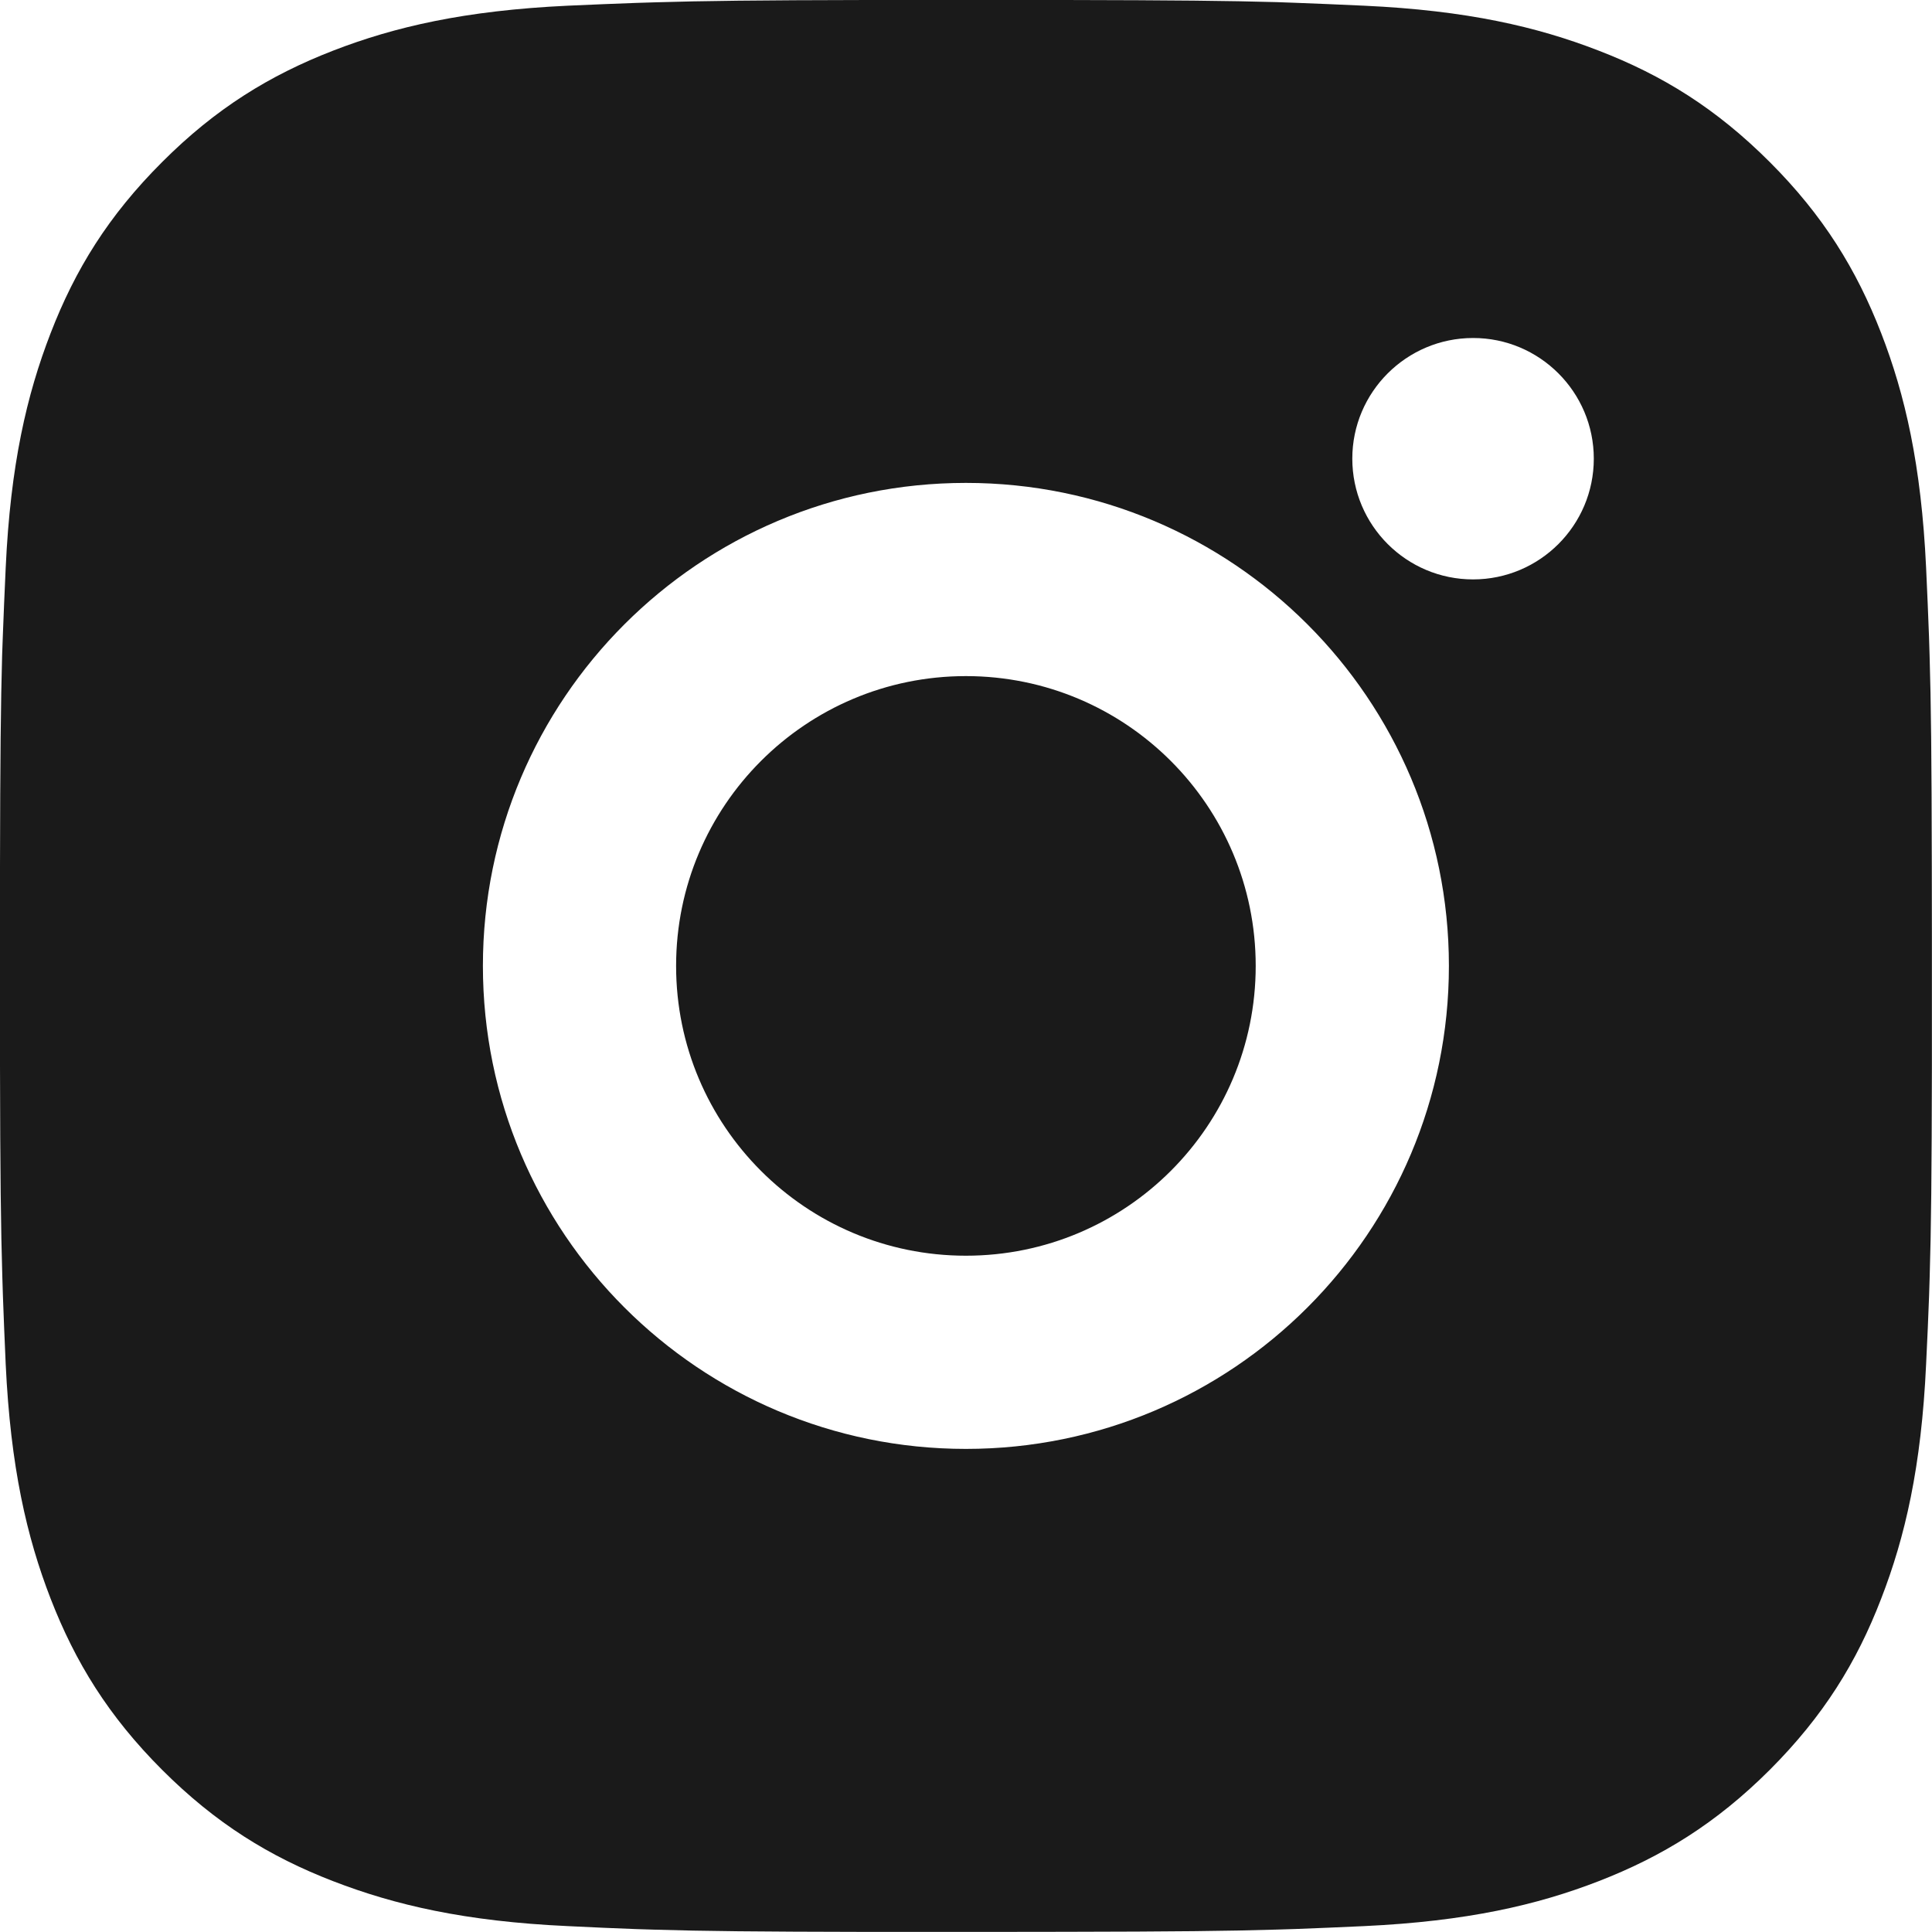
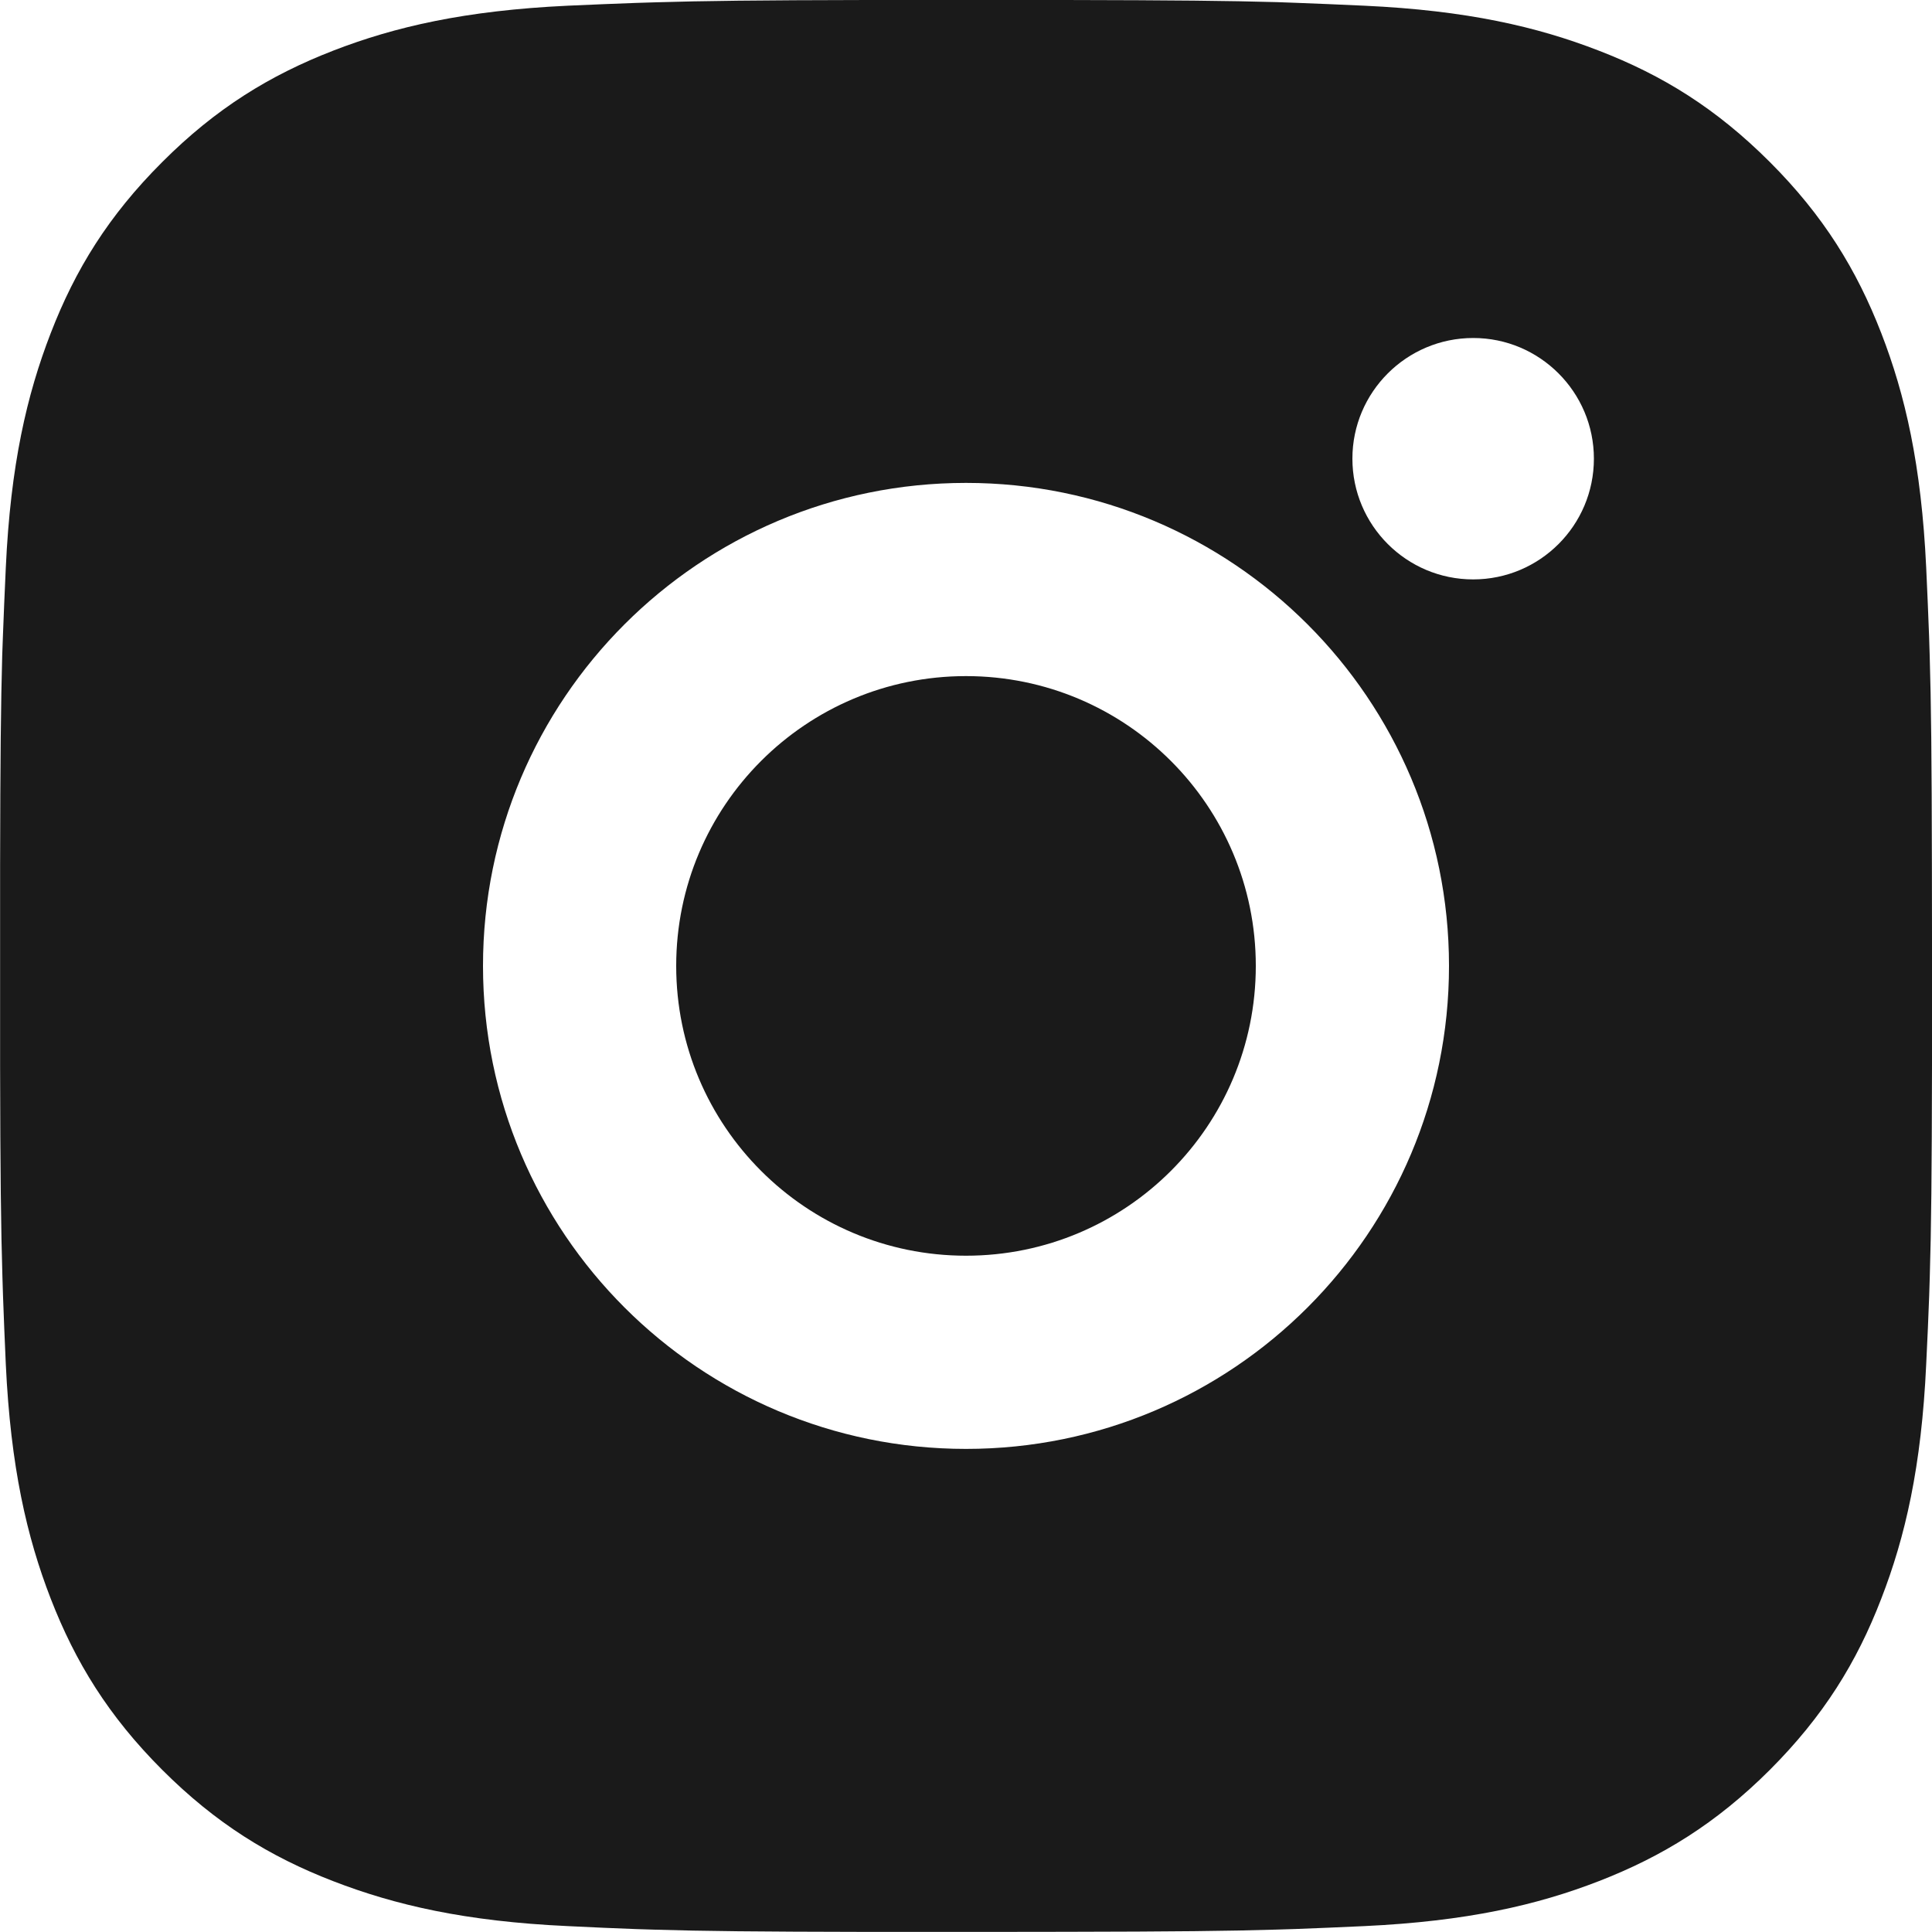
<svg xmlns="http://www.w3.org/2000/svg" width="20" height="20" viewBox="0 0 20 20" fill="none">
-   <path d="M11.027 0C12.152 0.002 12.723 0.008 13.216 0.022L13.41 0.029C13.634 0.037 13.855 0.047 14.122 0.059C15.186 0.108 15.912 0.277 16.549 0.524C17.208 0.778 17.765 1.122 18.321 1.678C18.876 2.233 19.219 2.792 19.474 3.449C19.721 4.086 19.889 4.813 19.939 5.877C19.951 6.143 19.961 6.365 19.969 6.589L19.975 6.783C19.99 7.276 19.996 7.846 19.998 8.972L19.999 9.717C19.999 9.808 19.999 9.902 19.999 9.999L19.999 10.281L19.999 11.027C19.997 12.152 19.991 12.723 19.976 13.216L19.97 13.41C19.962 13.634 19.952 13.855 19.939 14.122C19.89 15.186 19.721 15.912 19.474 16.549C19.22 17.209 18.876 17.765 18.321 18.321C17.765 18.876 17.206 19.219 16.549 19.474C15.912 19.721 15.186 19.889 14.122 19.939C13.855 19.951 13.634 19.961 13.41 19.969L13.216 19.975C12.723 19.99 12.152 19.996 11.027 19.998L10.281 19.999C10.19 19.999 10.096 19.999 9.999 19.999H9.717L8.972 19.999C7.846 19.997 7.276 19.991 6.783 19.976L6.589 19.97C6.365 19.962 6.143 19.952 5.877 19.939C4.813 19.89 4.088 19.721 3.449 19.474C2.791 19.22 2.233 18.876 1.678 18.321C1.122 17.765 0.779 17.206 0.524 16.549C0.277 15.912 0.109 15.186 0.059 14.122C0.047 13.855 0.038 13.634 0.03 13.41L0.024 13.216C0.009 12.723 0.002 12.152 0 11.027L0 8.972C0.002 7.846 0.008 7.276 0.022 6.783L0.029 6.589C0.037 6.365 0.047 6.143 0.059 5.877C0.108 4.812 0.277 4.087 0.524 3.449C0.778 2.791 1.122 2.233 1.678 1.678C2.233 1.122 2.792 0.779 3.449 0.524C4.087 0.277 4.812 0.109 5.877 0.059C6.143 0.047 6.365 0.038 6.589 0.03L6.783 0.024C7.276 0.009 7.846 0.002 8.972 0L11.027 0ZM9.999 4.999C7.236 4.999 4.999 7.239 4.999 9.999C4.999 12.762 7.239 14.999 9.999 14.999C12.762 14.999 14.999 12.76 14.999 9.999C14.999 7.236 12.76 4.999 9.999 4.999ZM9.999 6.999C11.656 6.999 12.999 8.342 12.999 9.999C12.999 11.656 11.657 12.999 9.999 12.999C8.342 12.999 6.999 11.657 6.999 9.999C6.999 8.342 8.342 6.999 9.999 6.999ZM15.249 3.499C14.56 3.499 13.999 4.059 13.999 4.748C13.999 5.438 14.559 5.998 15.249 5.998C15.938 5.998 16.499 5.439 16.499 4.748C16.499 4.059 15.938 3.498 15.249 3.499Z" fill="#1A1A1A" />
+   <path d="M11.028 0C12.153 0.002 12.724 0.008 13.217 0.022L13.411 0.029C13.635 0.037 13.856 0.047 14.123 0.059C15.187 0.108 15.913 0.277 16.55 0.524C17.209 0.778 17.766 1.122 18.322 1.678C18.877 2.233 19.22 2.792 19.475 3.449C19.722 4.086 19.89 4.813 19.94 5.877C19.952 6.143 19.962 6.365 19.97 6.589L19.976 6.783C19.991 7.276 19.997 7.846 19.999 8.972L20 9.717C20 9.808 20 9.902 20 9.999L20 10.281L20 11.027C19.998 12.152 19.992 12.723 19.977 13.216L19.971 13.41C19.963 13.634 19.953 13.855 19.94 14.122C19.891 15.186 19.722 15.912 19.475 16.549C19.221 17.209 18.877 17.765 18.322 18.321C17.766 18.876 17.207 19.219 16.55 19.474C15.913 19.721 15.187 19.889 14.123 19.939C13.856 19.951 13.635 19.961 13.411 19.969L13.217 19.975C12.724 19.99 12.153 19.996 11.028 19.998L10.282 19.999C10.191 19.999 10.097 19.999 10 19.999H9.718L8.973 19.999C7.847 19.997 7.277 19.991 6.784 19.976L6.59 19.97C6.366 19.962 6.144 19.952 5.878 19.939C4.814 19.89 4.089 19.721 3.45 19.474C2.792 19.22 2.234 18.876 1.679 18.321C1.123 17.765 0.78 17.206 0.525 16.549C0.278 15.912 0.11 15.186 0.06 14.122C0.048 13.855 0.039 13.634 0.031 13.41L0.025 13.216C0.01 12.723 0.003 12.152 0.001 11.027L0.001 8.972C0.003 7.846 0.009 7.276 0.023 6.783L0.03 6.589C0.038 6.365 0.048 6.143 0.06 5.877C0.109 4.812 0.278 4.087 0.525 3.449C0.779 2.791 1.123 2.233 1.679 1.678C2.234 1.122 2.793 0.779 3.45 0.524C4.088 0.277 4.813 0.109 5.878 0.059C6.144 0.047 6.366 0.038 6.59 0.03L6.784 0.024C7.277 0.009 7.847 0.002 8.973 0L11.028 0ZM10 4.999C7.237 4.999 5 7.239 5 9.999C5 12.762 7.24 14.999 10 14.999C12.763 14.999 15 12.76 15 9.999C15 7.236 12.761 4.999 10 4.999ZM10 6.999C11.657 6.999 13 8.342 13 9.999C13 11.656 11.658 12.999 10 12.999C8.343 12.999 7 11.657 7 9.999C7 8.342 8.343 6.999 10 6.999ZM15.25 3.499C14.561 3.499 14 4.059 14 4.748C14 5.438 14.56 5.998 15.25 5.998C15.94 5.998 16.5 5.439 16.5 4.748C16.5 4.059 15.939 3.498 15.25 3.499Z" fill="#1A1A1A" />
</svg>
